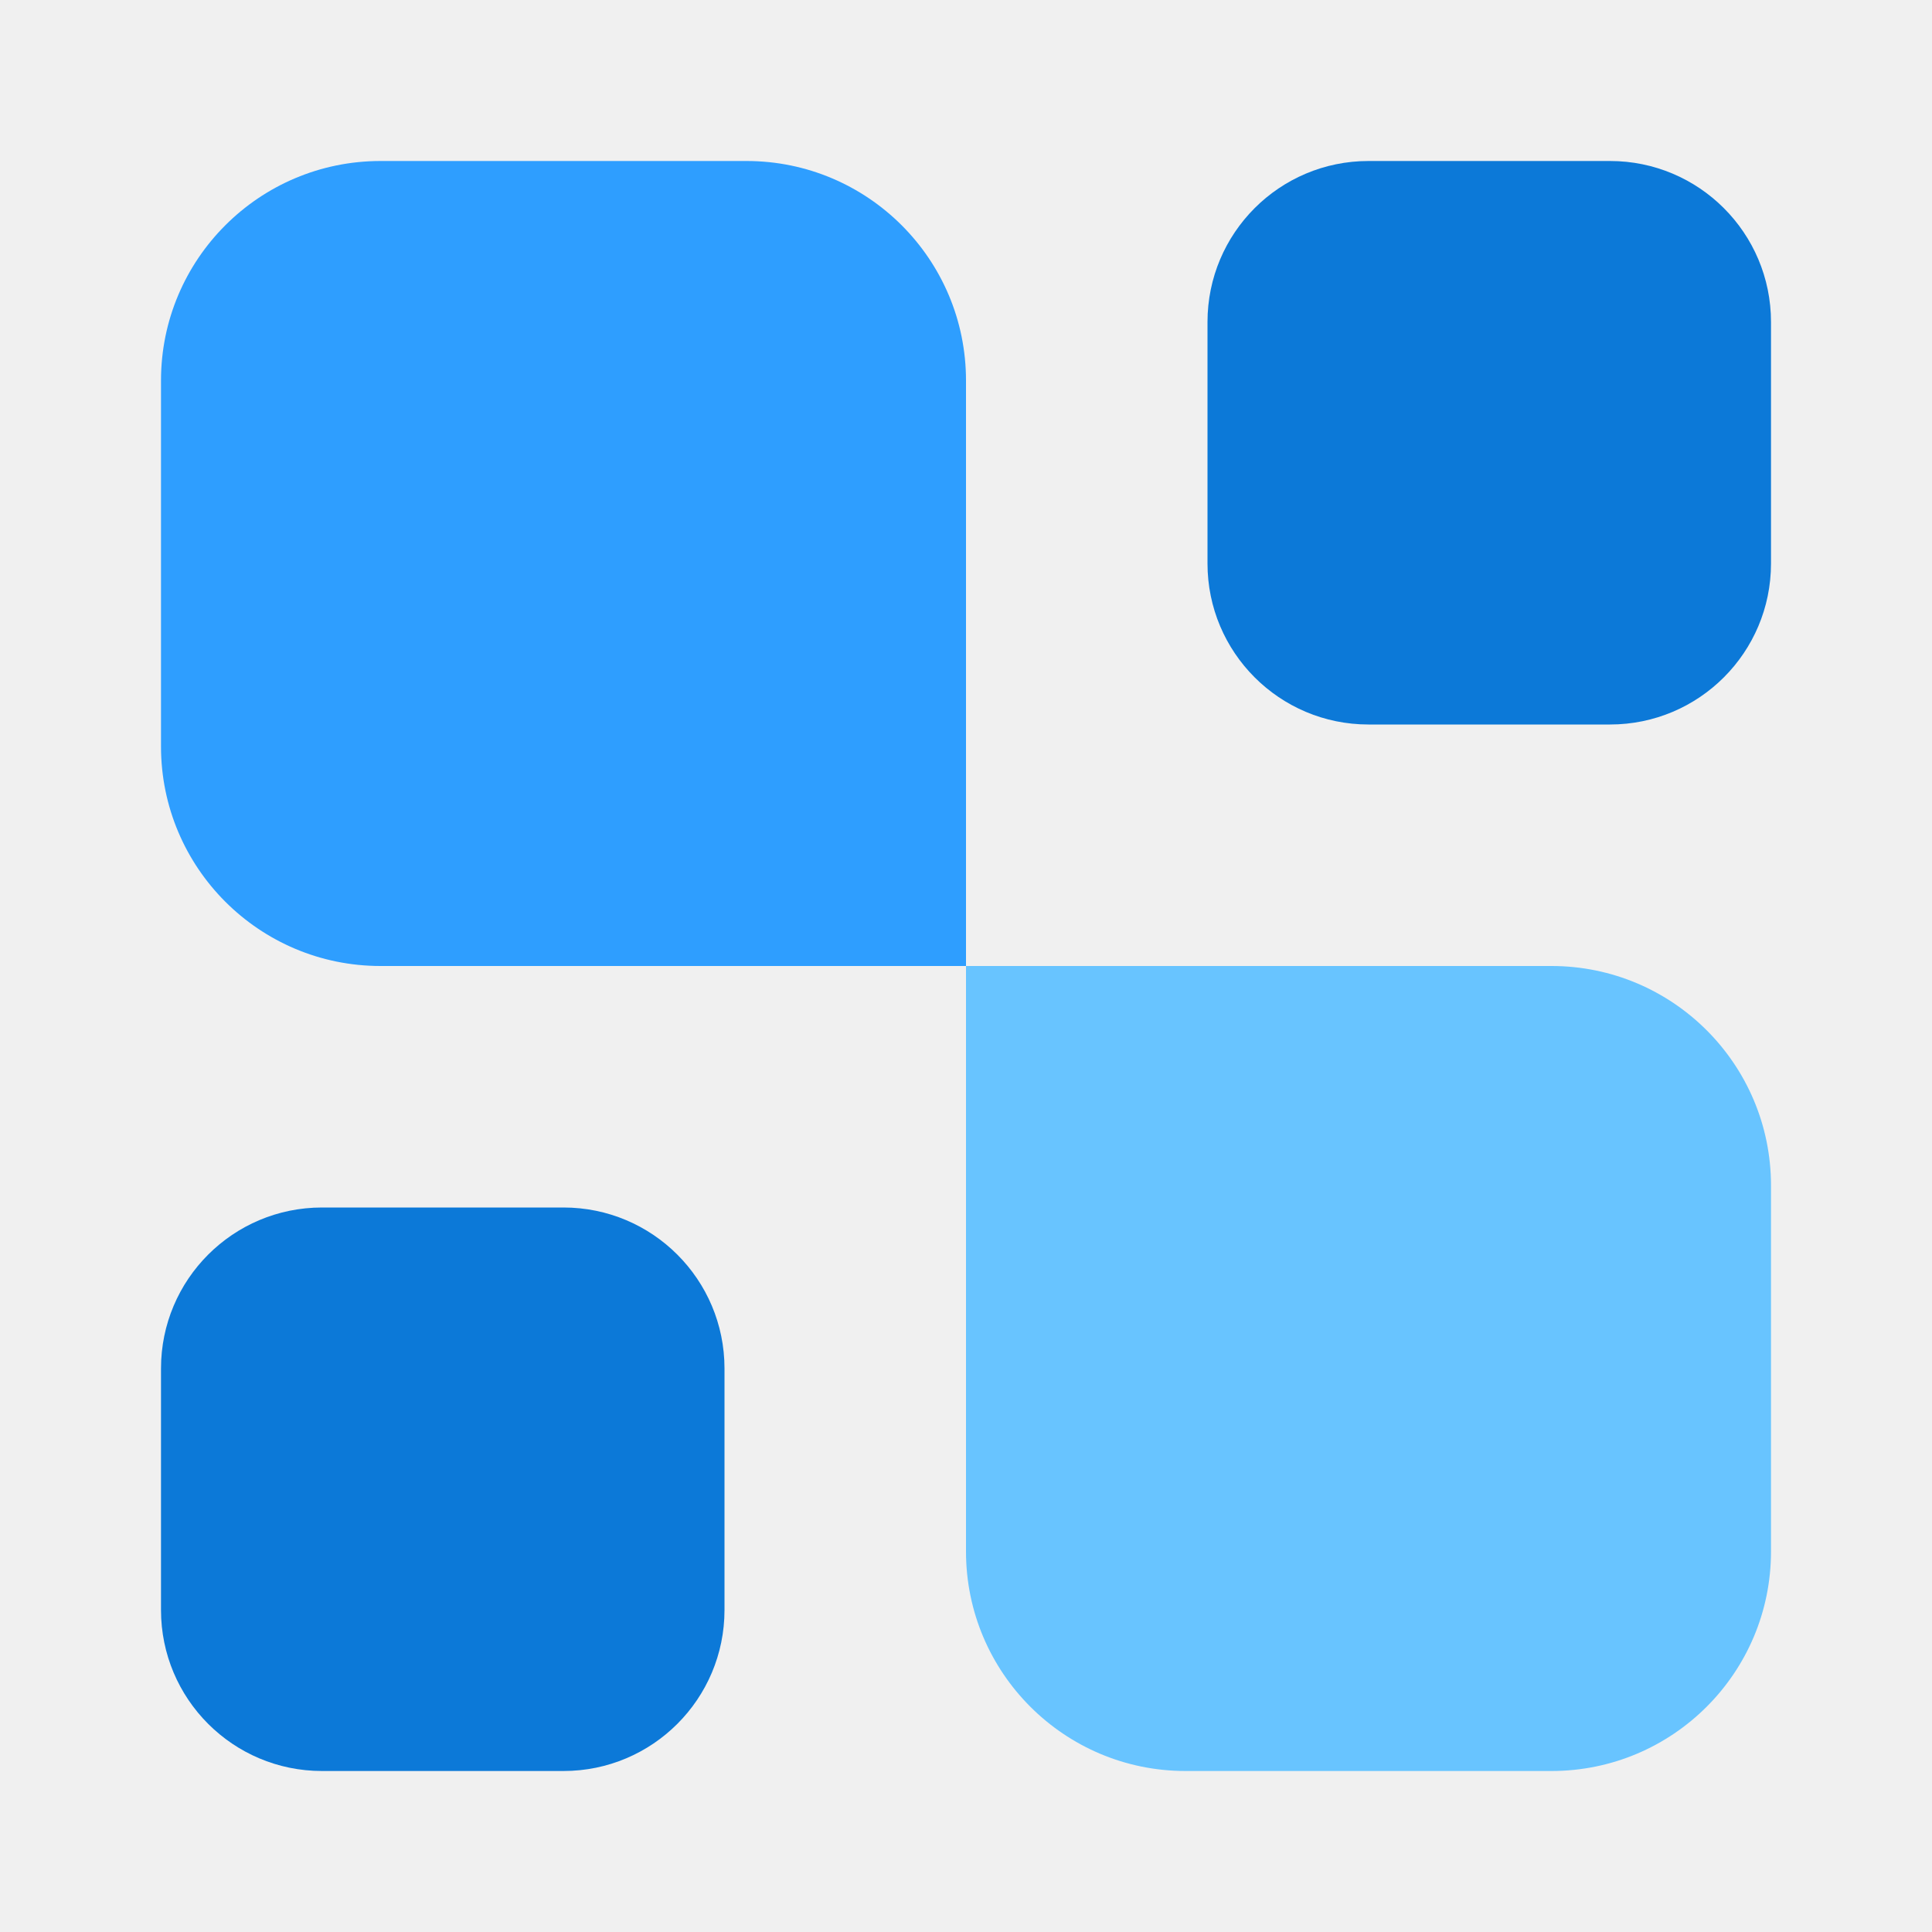
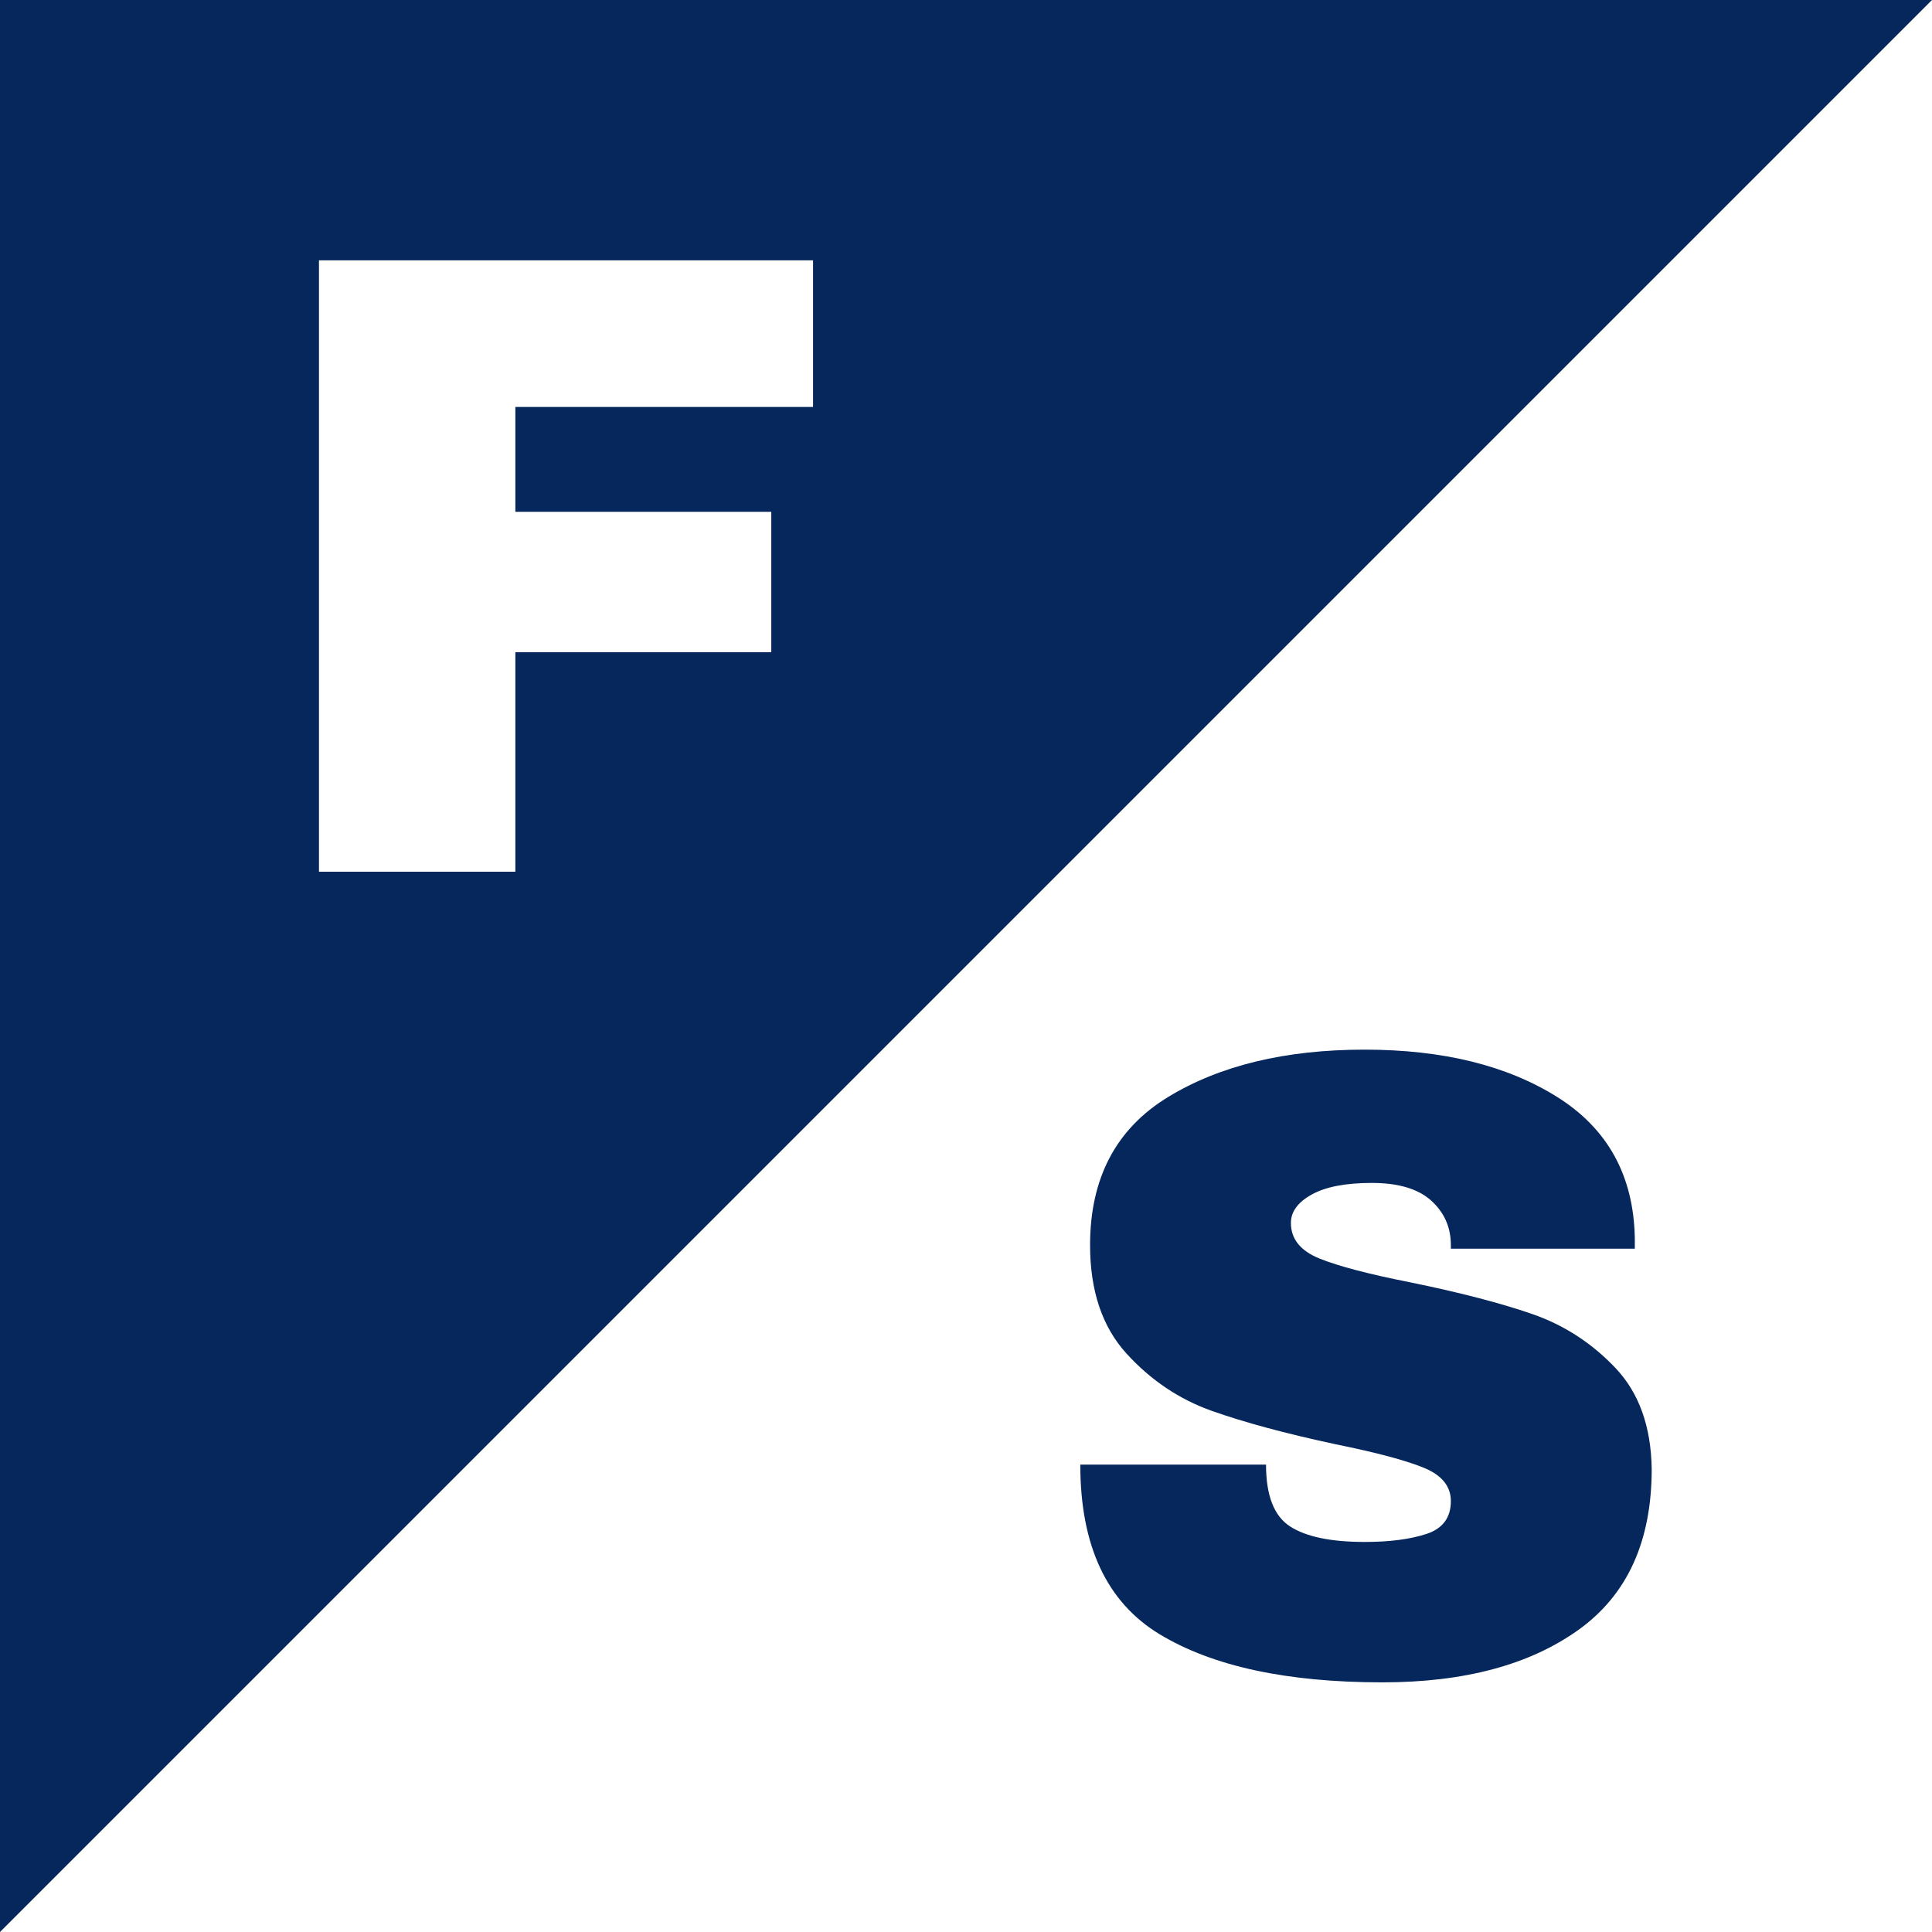
- <svg xmlns="http://www.w3.org/2000/svg" width="24" height="24" viewBox="0 0 24 24" fill="none">
-   <path d="M22 19.273C22 20.779 20.779 22 19.273 22H14.727C13.221 22 12 20.779 12 19.273V12H19.273C20.779 12 22 13.221 22 14.727V19.273Z" fill="#68C4FF" />
-   <path d="M20 2C21.105 2 22 2.895 22 4V7C22 8.105 21.105 9 20 9H17C15.895 9 15 8.105 15 7V4C15 2.895 15.895 2 17 2H20Z" fill="#0C79D8" />
-   <path d="M7 15C8.105 15 9 15.895 9 17V20C9 21.105 8.105 22 7 22H4C2.895 22 2 21.105 2 20V17C2 15.895 2.895 15 4 15H7Z" fill="#0C79D8" />
-   <path d="M12 12H4.727C3.221 12 2 10.779 2 9.273V4.727C2 3.221 3.221 2 4.727 2H9.273C10.779 2 12 3.221 12 4.727V12Z" fill="#2E9EFF" />
+ <svg xmlns="http://www.w3.org/2000/svg" viewBox="0 0 1024 1024" width="1024" height="1024">
+   <rect width="1024" height="1024" fill="#06275C" />
+   <path d="M1024 0V1024H0Z" fill="#FFFFFF" />
+   <g transform="translate(169.06 137.98) scale(0.471 -0.471) translate(-74 -688)" fill="#FFFFFF">
+     <path d="M74 688H630V523H295V405H583V247H295V0H74Z" />
+   </g>
+   <g transform="translate(572.58 556.33) scale(0.471 -0.471) translate(-43 -700)" fill="#06275C">
+     <path d="M667 488V476H460V480Q460 510 438.0 530.0Q416 550 371 550Q327 550 303.5 537.0Q280 524 280 505Q280 478 312.0 465.0Q344 452 415 438Q498 421 551.5 402.5Q605 384 645.0 342.0Q685 300 686 228Q686 106 603.5 47.0Q521 -12 383 -12Q222 -12 132.5 42.0Q43 96 43 233H252Q252 181 279.0 163.5Q306 146 363 146Q405 146 432.5 155.0Q460 164 460 192Q460 217 429.5 229.5Q399 242 330 256Q246 274 191.0 293.5Q136 313 95.0 358.0Q54 403 54 480Q54 593 141.5 646.5Q229 700 363 700Q495 700 580.0 646.5Q665 593 667 488Z" />
+   </g>
</svg>
